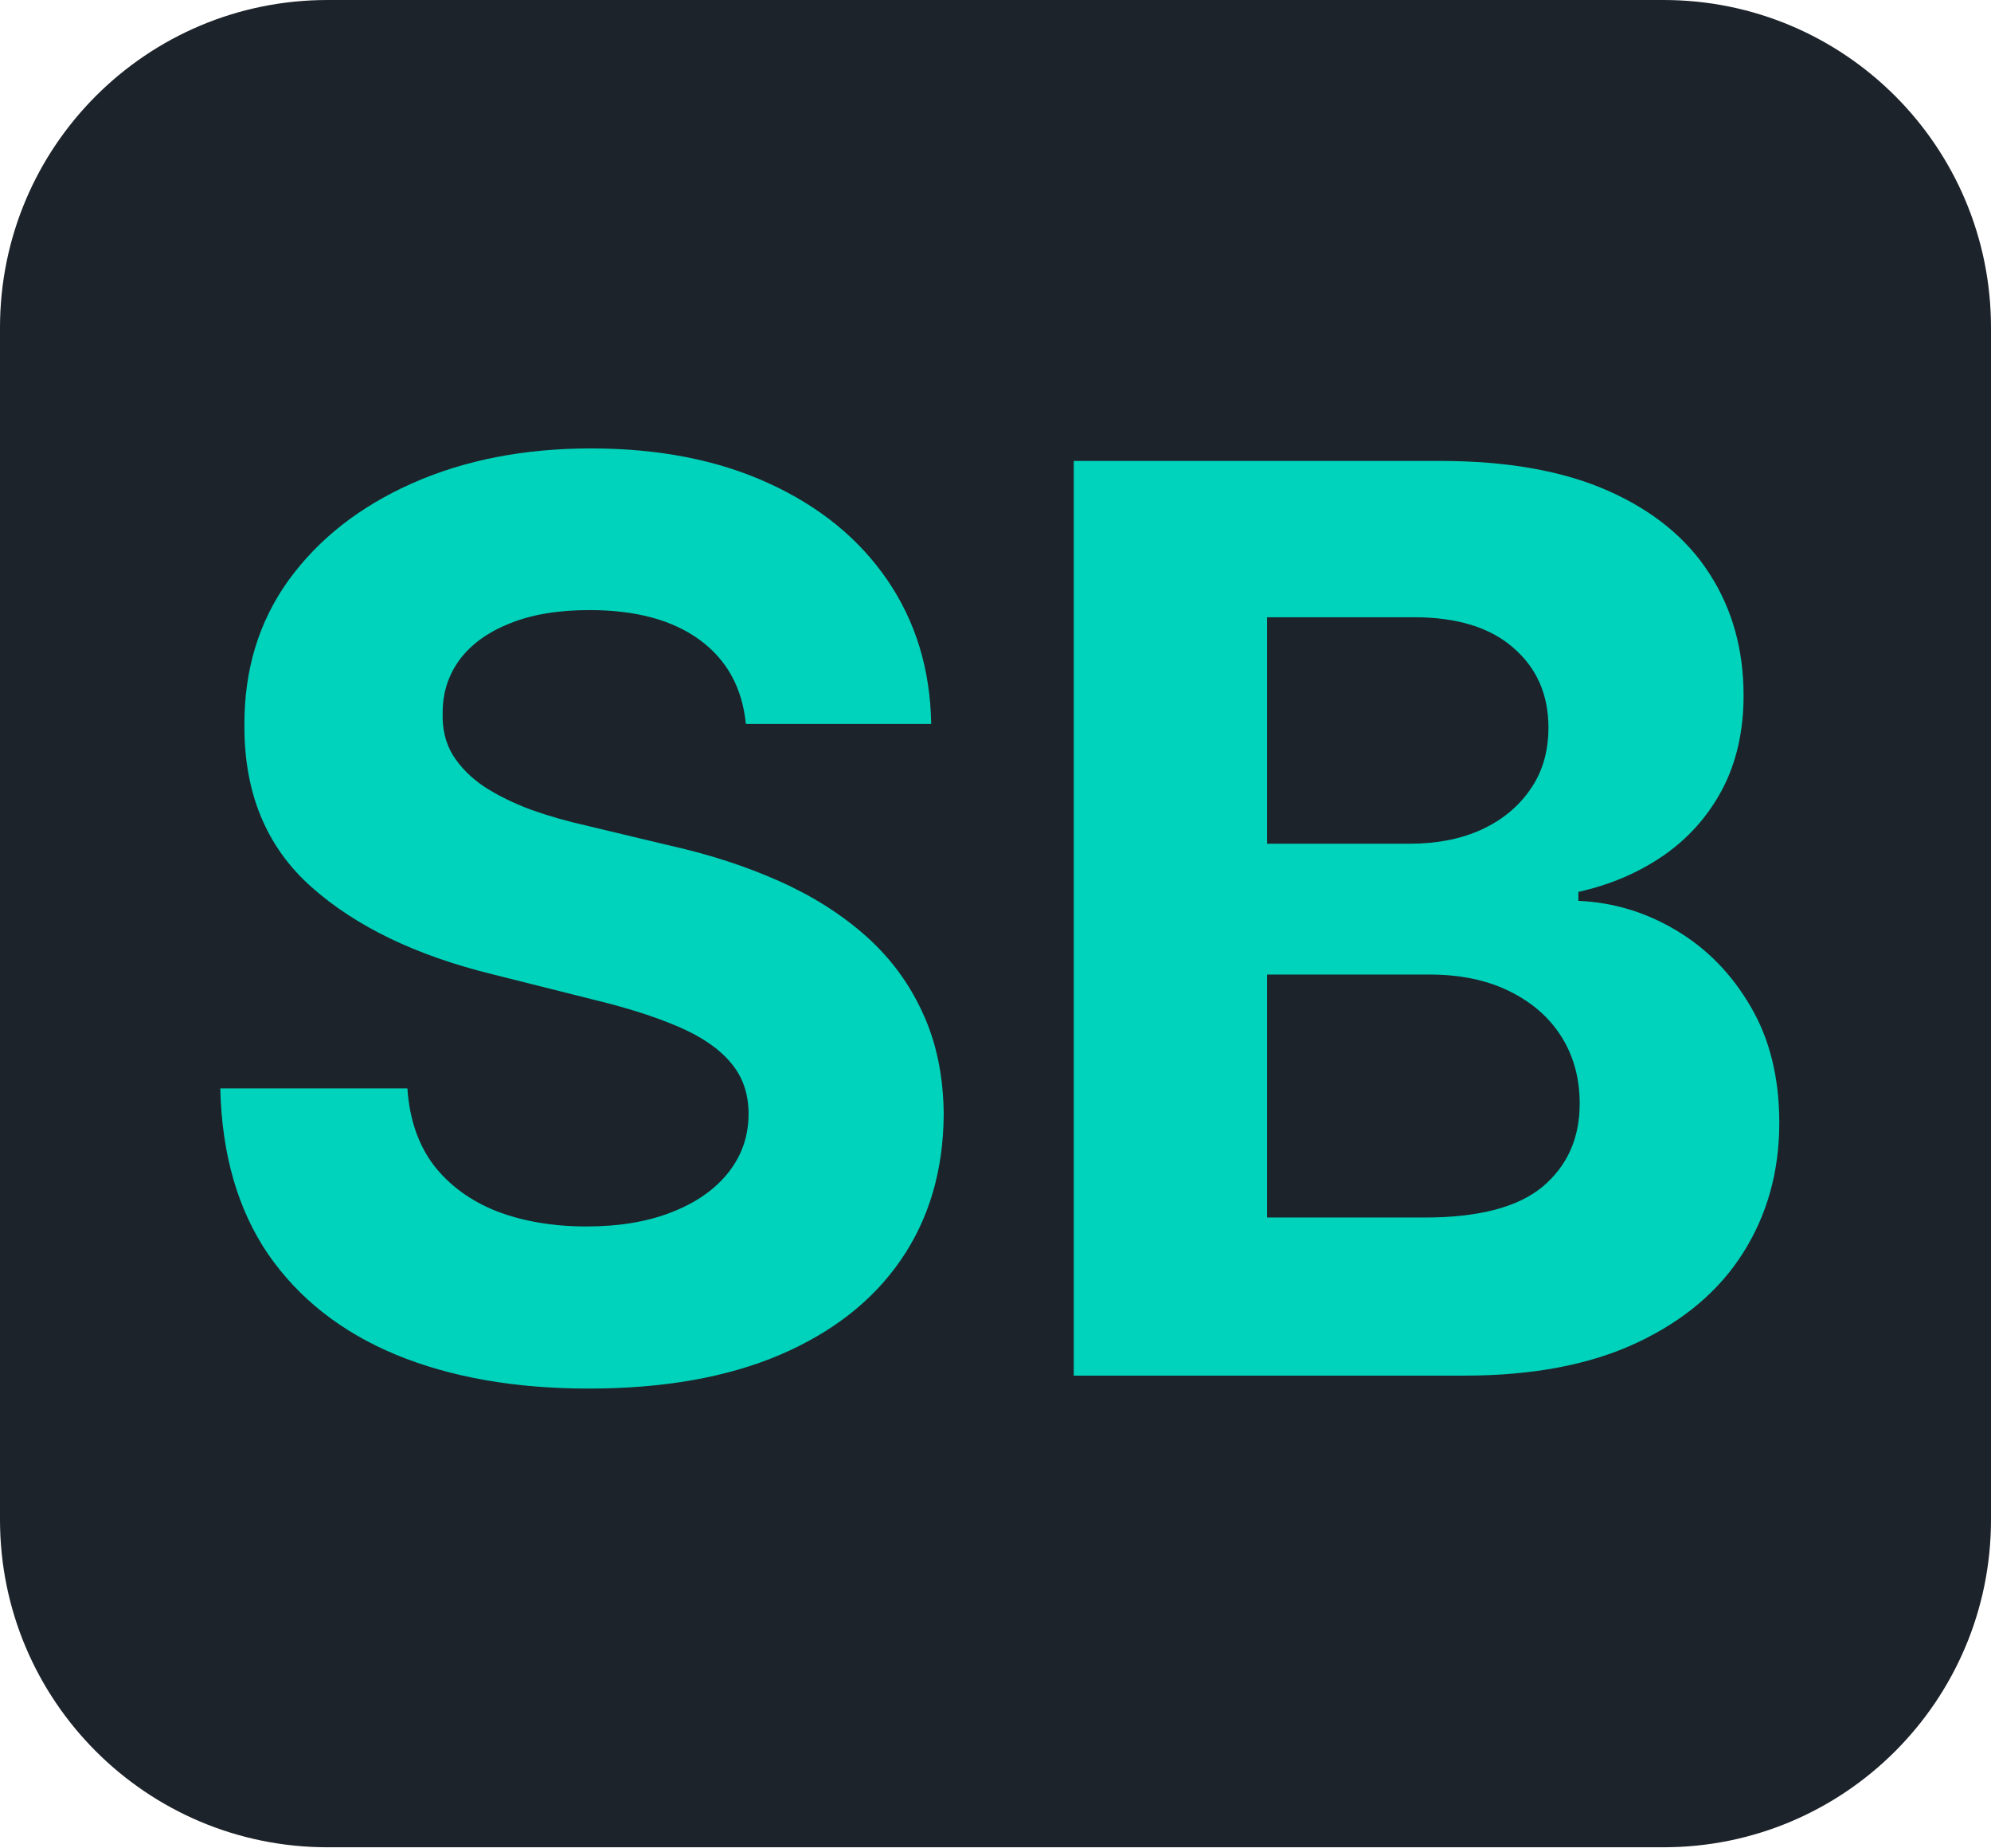
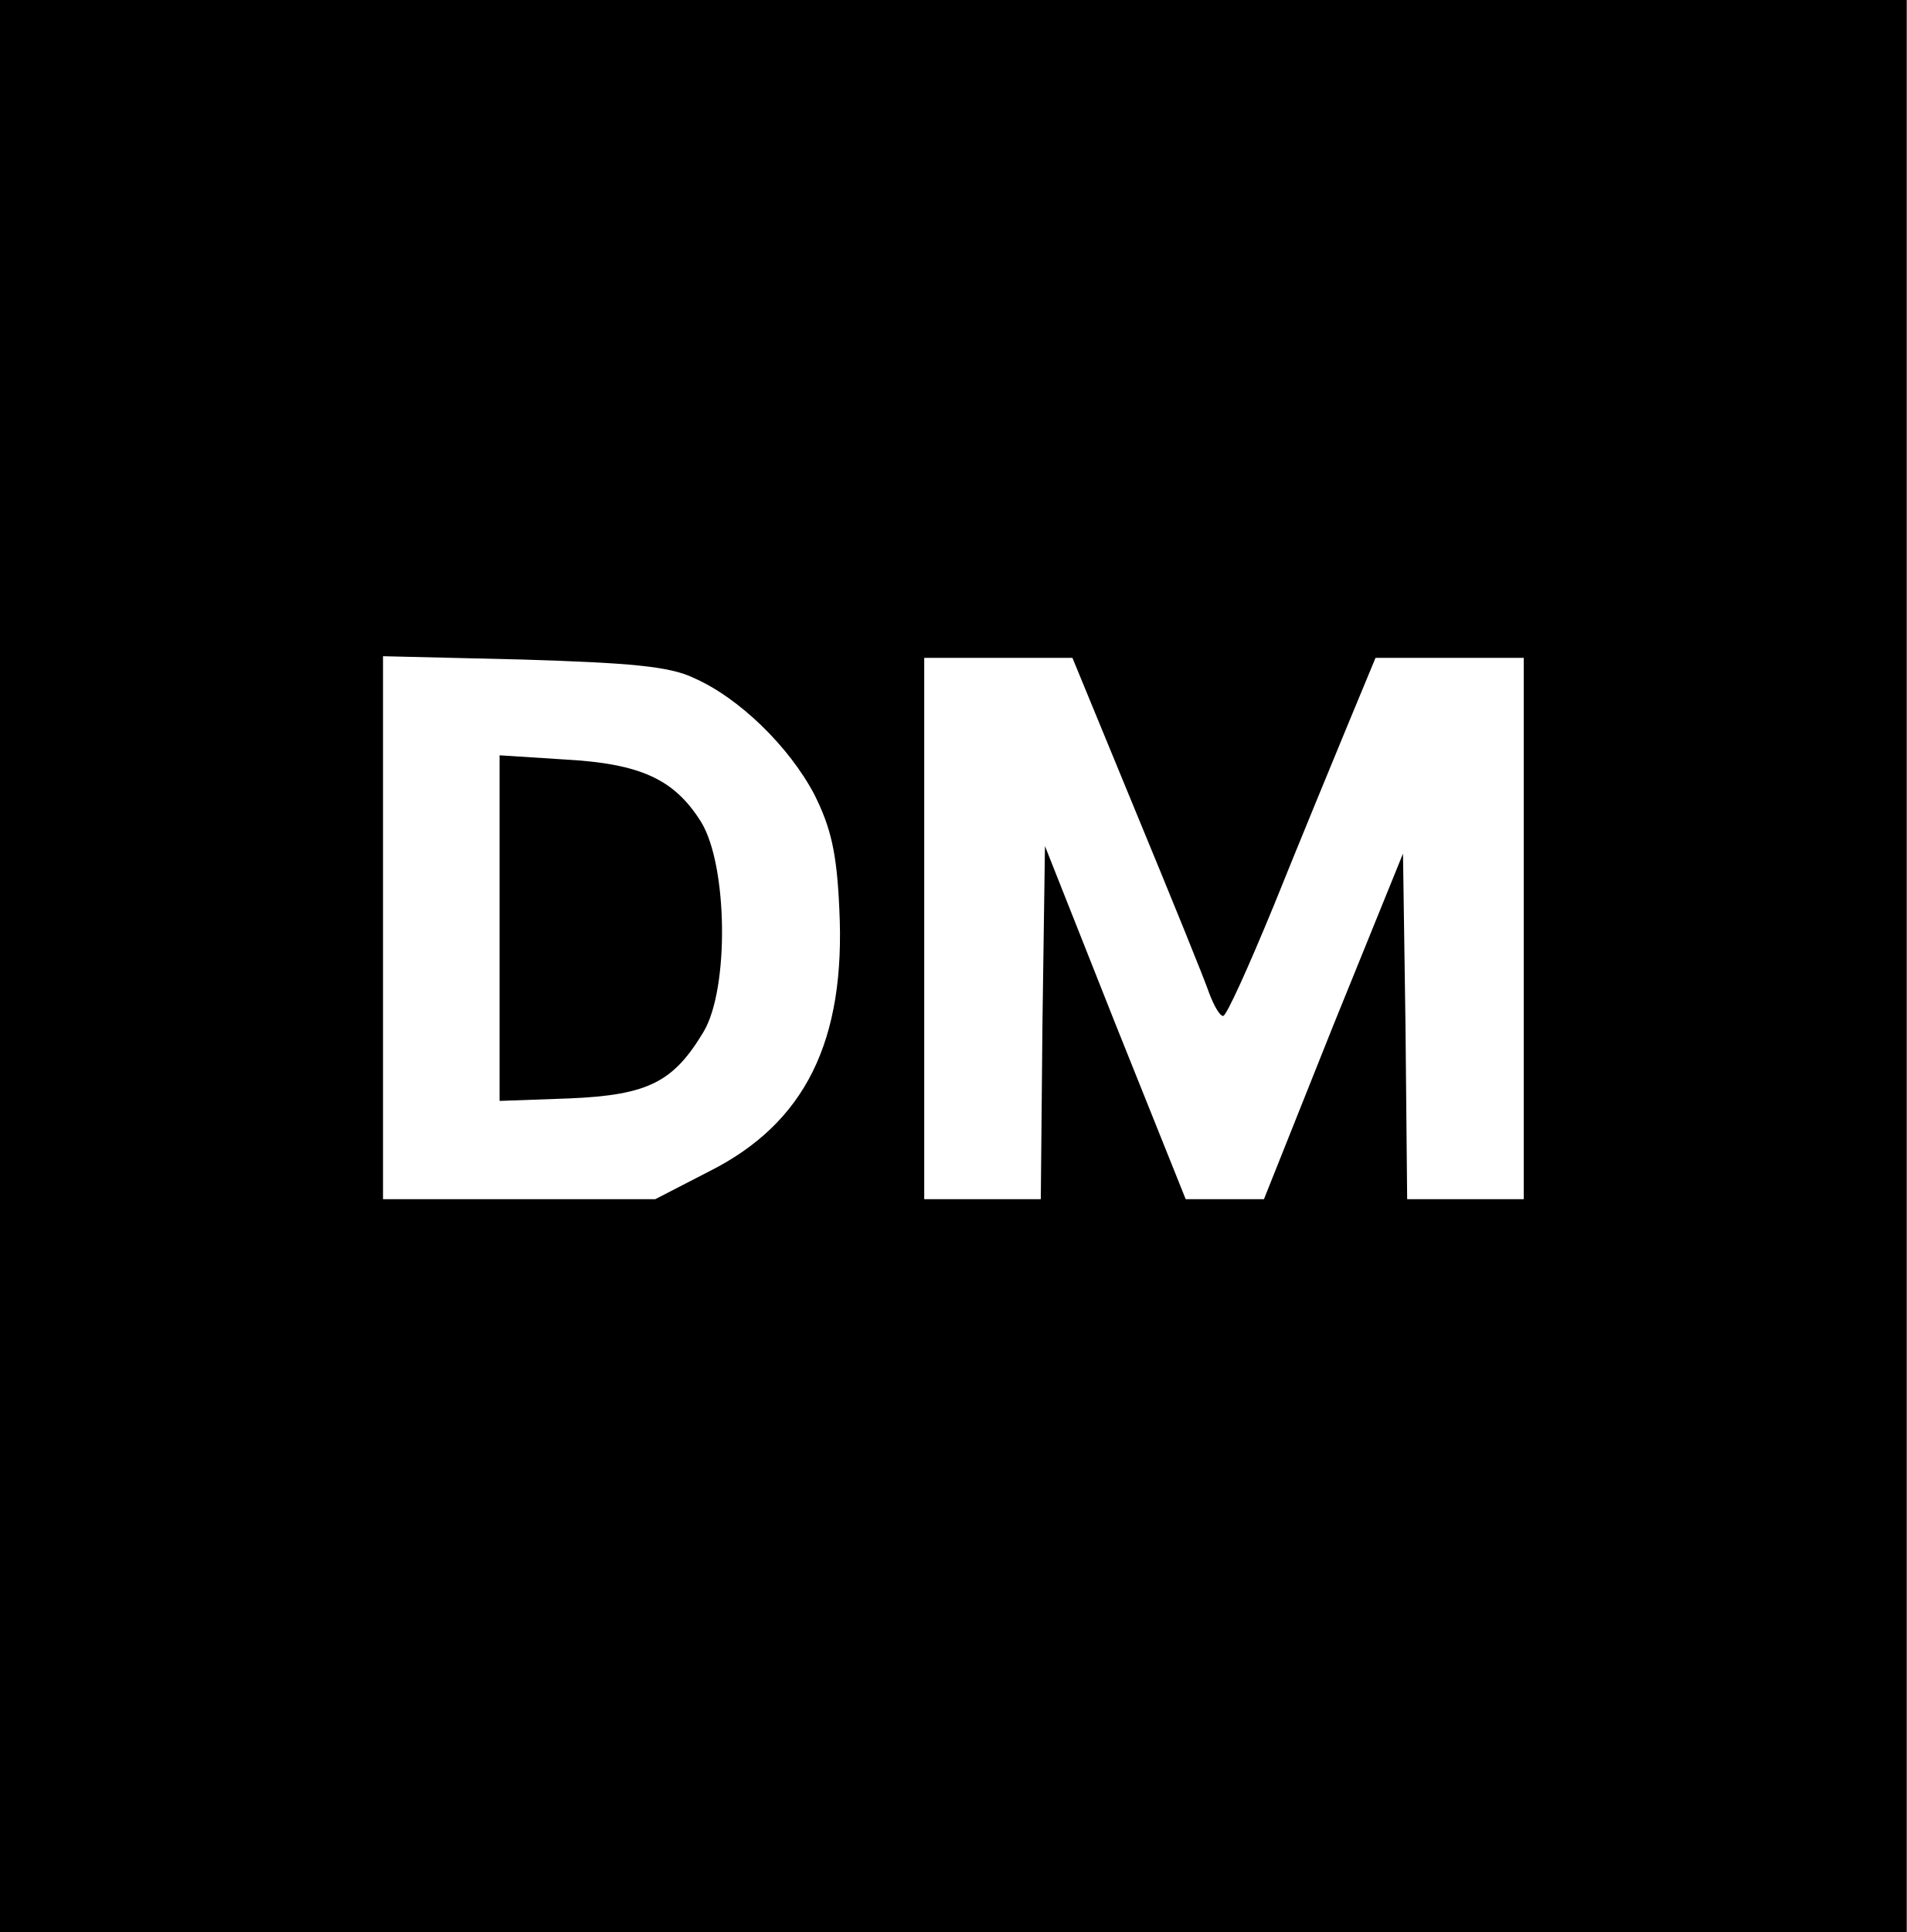
- <svg xmlns="http://www.w3.org/2000/svg" width="152" height="141" viewBox="0 0 152 141" fill="none">
-   <rect width="152" height="141" rx="25" fill="#1D232A" />
-   <path d="M56.943 55.261C56.67 52.511 55.5 50.375 53.432 48.852C51.364 47.33 48.557 46.568 45.011 46.568C42.602 46.568 40.568 46.909 38.909 47.591C37.25 48.25 35.977 49.17 35.091 50.352C34.227 51.534 33.795 52.875 33.795 54.375C33.75 55.625 34.011 56.716 34.58 57.648C35.17 58.58 35.977 59.386 37 60.068C38.023 60.727 39.205 61.307 40.545 61.807C41.886 62.284 43.318 62.693 44.841 63.034L51.114 64.534C54.159 65.216 56.955 66.125 59.5 67.261C62.045 68.398 64.25 69.796 66.114 71.454C67.977 73.114 69.421 75.068 70.443 77.318C71.489 79.568 72.023 82.148 72.046 85.057C72.023 89.329 70.932 93.034 68.773 96.171C66.636 99.284 63.545 101.705 59.5 103.432C55.477 105.136 50.625 105.989 44.943 105.989C39.307 105.989 34.398 105.125 30.216 103.398C26.057 101.67 22.807 99.114 20.466 95.727C18.148 92.318 16.932 88.102 16.818 83.079H31.102C31.261 85.421 31.932 87.375 33.114 88.943C34.318 90.489 35.92 91.659 37.92 92.454C39.943 93.227 42.227 93.614 44.773 93.614C47.273 93.614 49.443 93.25 51.284 92.523C53.148 91.796 54.591 90.784 55.614 89.489C56.636 88.193 57.148 86.704 57.148 85.023C57.148 83.454 56.682 82.136 55.75 81.068C54.841 80 53.5 79.091 51.727 78.341C49.977 77.591 47.83 76.909 45.284 76.296L37.682 74.386C31.796 72.954 27.148 70.716 23.739 67.671C20.329 64.625 18.636 60.523 18.659 55.364C18.636 51.136 19.761 47.443 22.034 44.284C24.329 41.125 27.477 38.659 31.477 36.886C35.477 35.114 40.023 34.227 45.114 34.227C50.295 34.227 54.818 35.114 58.682 36.886C62.568 38.659 65.591 41.125 67.75 44.284C69.909 47.443 71.023 51.102 71.091 55.261H56.943ZM81.974 105V35.182H109.929C115.065 35.182 119.349 35.943 122.781 37.466C126.213 38.989 128.793 41.102 130.52 43.807C132.247 46.489 133.111 49.58 133.111 53.08C133.111 55.807 132.565 58.205 131.474 60.273C130.384 62.318 128.884 64 126.974 65.318C125.088 66.614 122.929 67.534 120.497 68.079V68.761C123.156 68.875 125.645 69.625 127.963 71.011C130.304 72.398 132.202 74.341 133.656 76.841C135.111 79.318 135.838 82.273 135.838 85.704C135.838 89.409 134.918 92.716 133.077 95.625C131.259 98.511 128.565 100.795 124.997 102.477C121.429 104.159 117.031 105 111.804 105H81.974ZM96.736 92.932H108.77C112.884 92.932 115.884 92.148 117.77 90.579C119.656 88.989 120.599 86.875 120.599 84.239C120.599 82.307 120.134 80.602 119.202 79.125C118.27 77.648 116.94 76.489 115.213 75.648C113.509 74.807 111.474 74.386 109.111 74.386H96.736V92.932ZM96.736 64.398H107.679C109.702 64.398 111.497 64.046 113.065 63.341C114.656 62.614 115.906 61.591 116.815 60.273C117.747 58.955 118.213 57.375 118.213 55.534C118.213 53.011 117.315 50.977 115.52 49.432C113.747 47.886 111.224 47.114 107.952 47.114H96.736V64.398Z" fill="#00D3BB" />
+ <svg xmlns="http://www.w3.org/2000/svg" version="1.0" width="229pt" height="232pt" viewBox="0 0 229 232" preserveAspectRatio="xMidYMid meet">
+   <g transform="translate(0,232) scale(0.1,-0.1)" fill="#000000" stroke="none">
+     <path d="M0 1160 l0 -1160 1145 0 1145 0 0 1160 0 1160 -1145 0 -1145 0 0 -1160z m833 346 c55 -24 115 -83 145 -140 20 -40 27 -70 30 -137 8 -159 -41 -258 -157 -316 l-64 -33 -164 0 -163 0 0 326 0 326 168 -4 c128 -4 176 -8 205 -22z m532 -163 c43 -104 82 -200 87 -215 6 -16 13 -28 17 -28 4 0 31 60 61 133 29 72 69 169 88 215 l34 82 89 0 89 0 0 -325 0 -325 -70 0 -70 0 -2 208 -3 207 -84 -207 -83 -208 -47 0 -47 0 -85 212 -84 212 -3 -212 -2 -212 -70 0 -70 0 0 325 0 325 89 0 89 0 77 -187z" />
+     <path d="M600 1205 l0 -207 84 3 c95 4 125 20 161 80 31 52 29 200 -3 252 -32 51 -72 70 -164 75 l-78 5 0 -208z" />
+   </g>
</svg>
